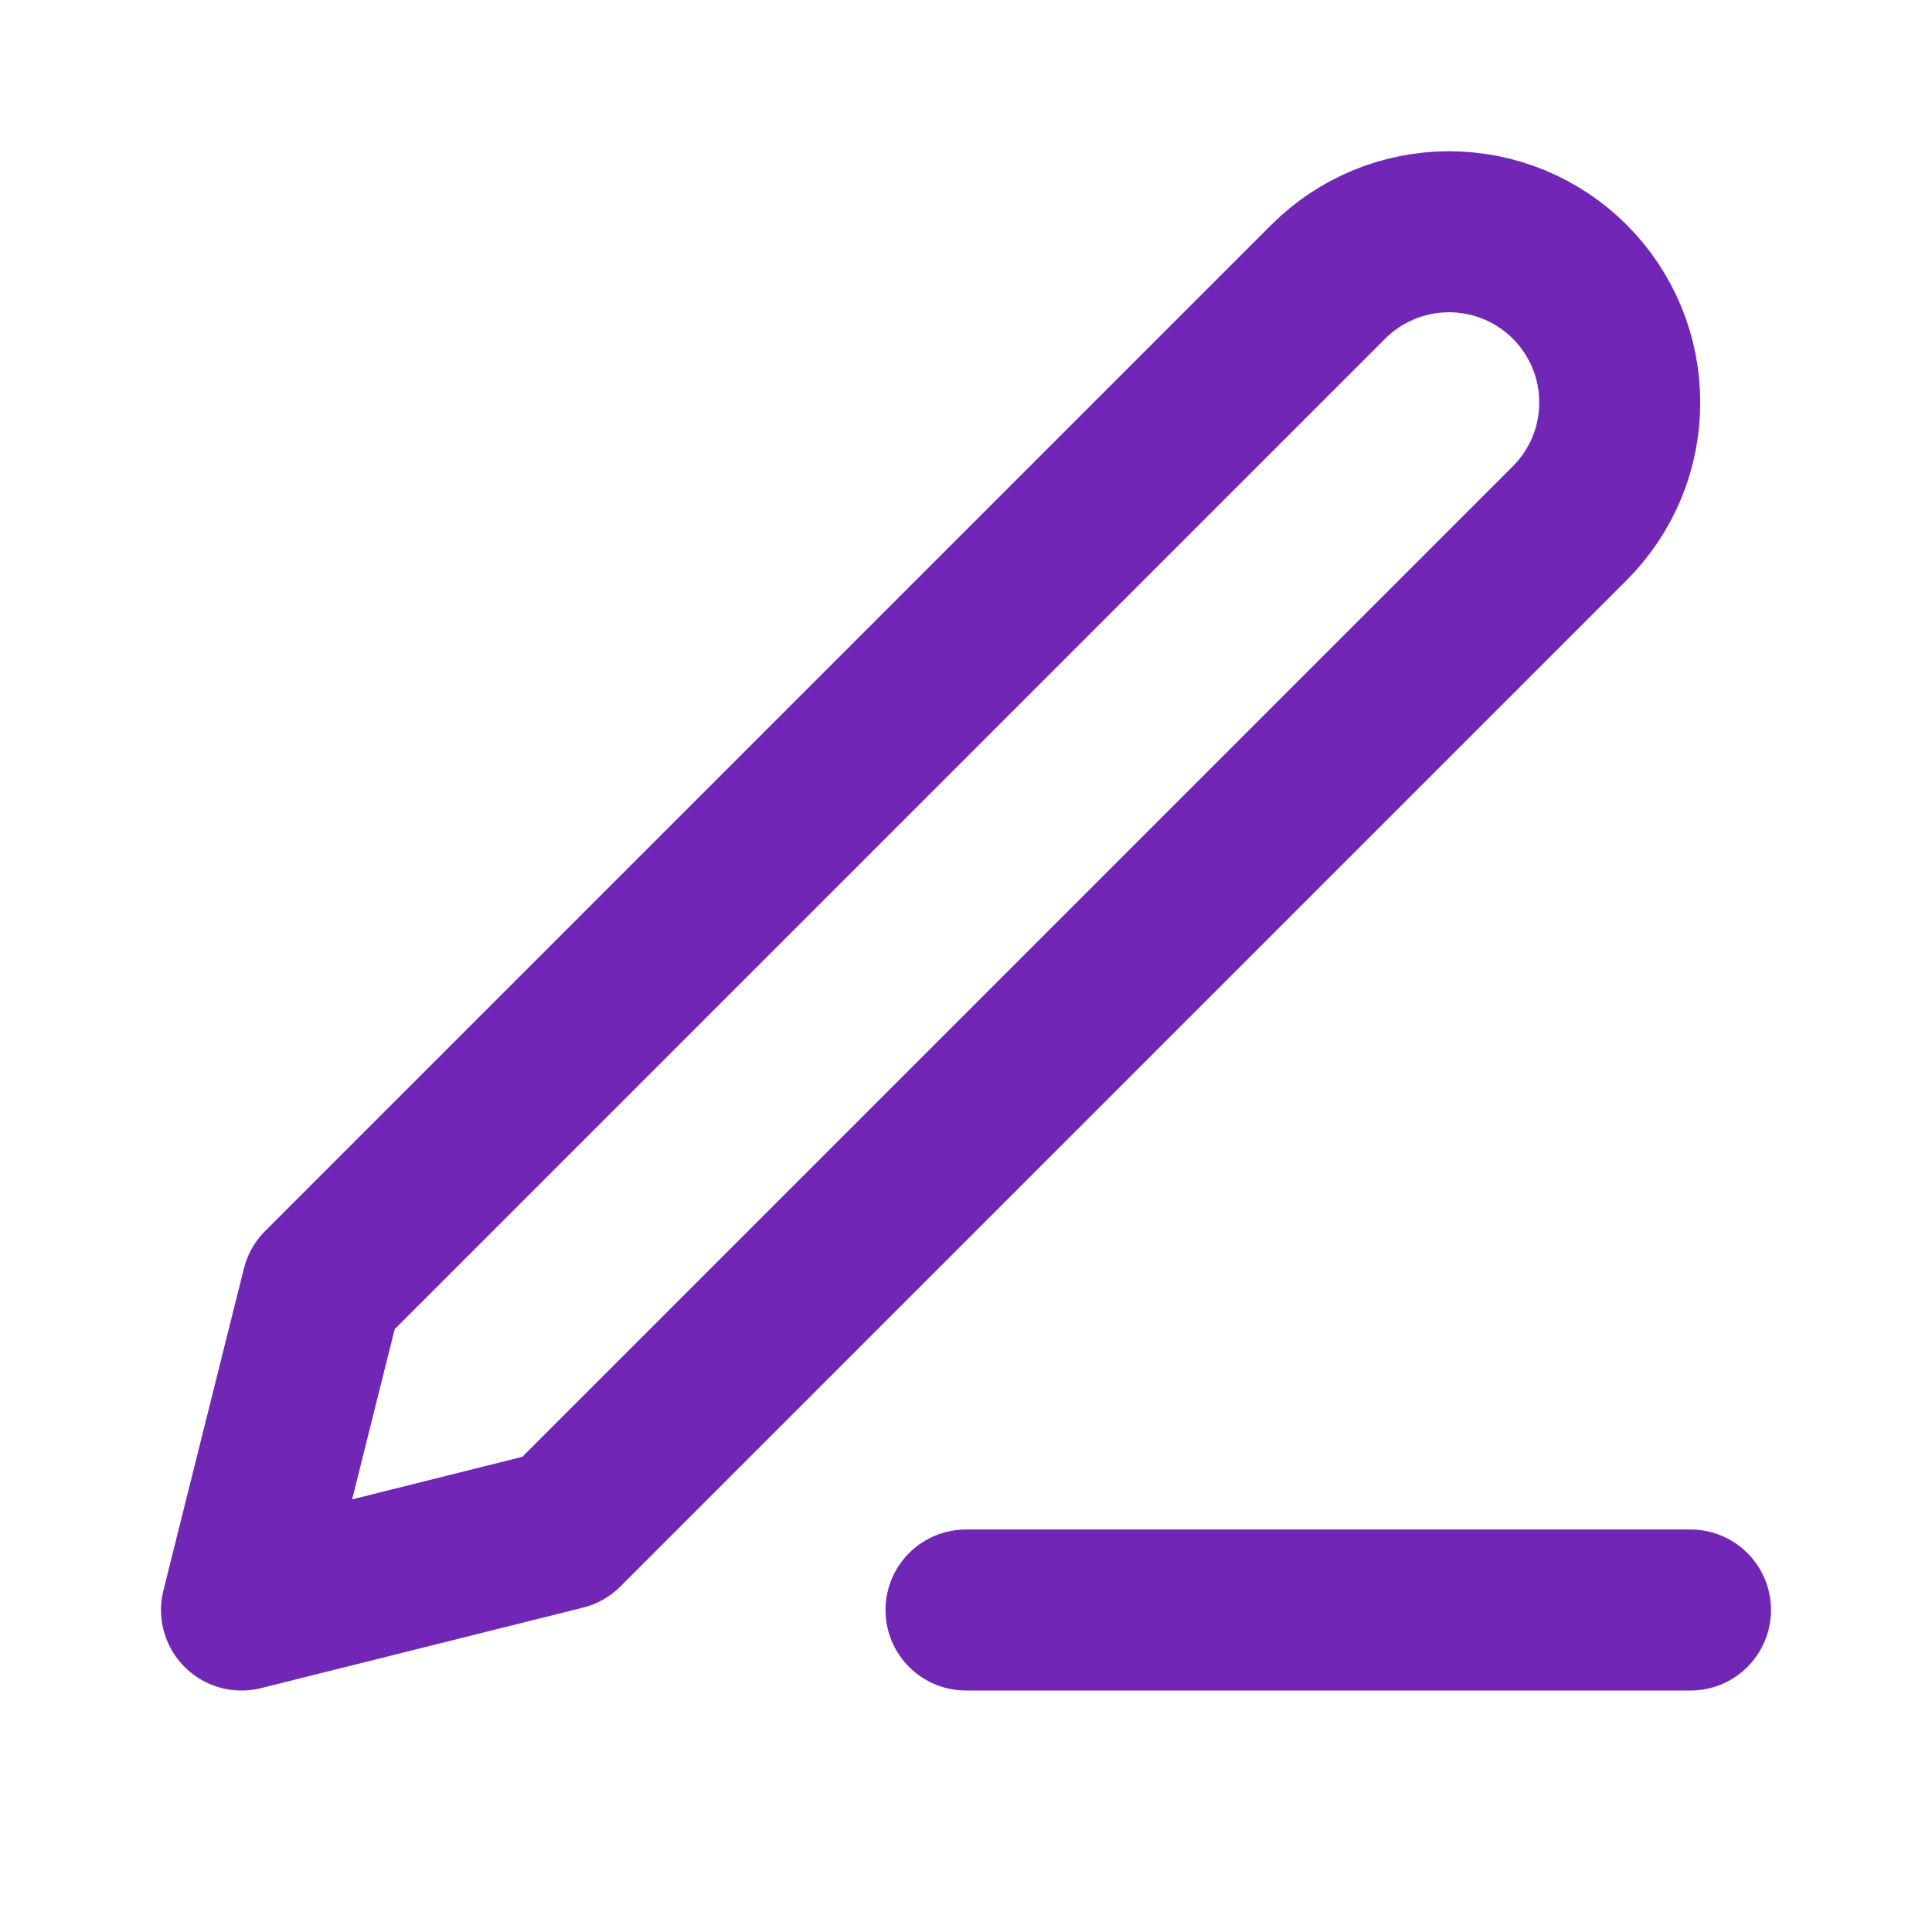
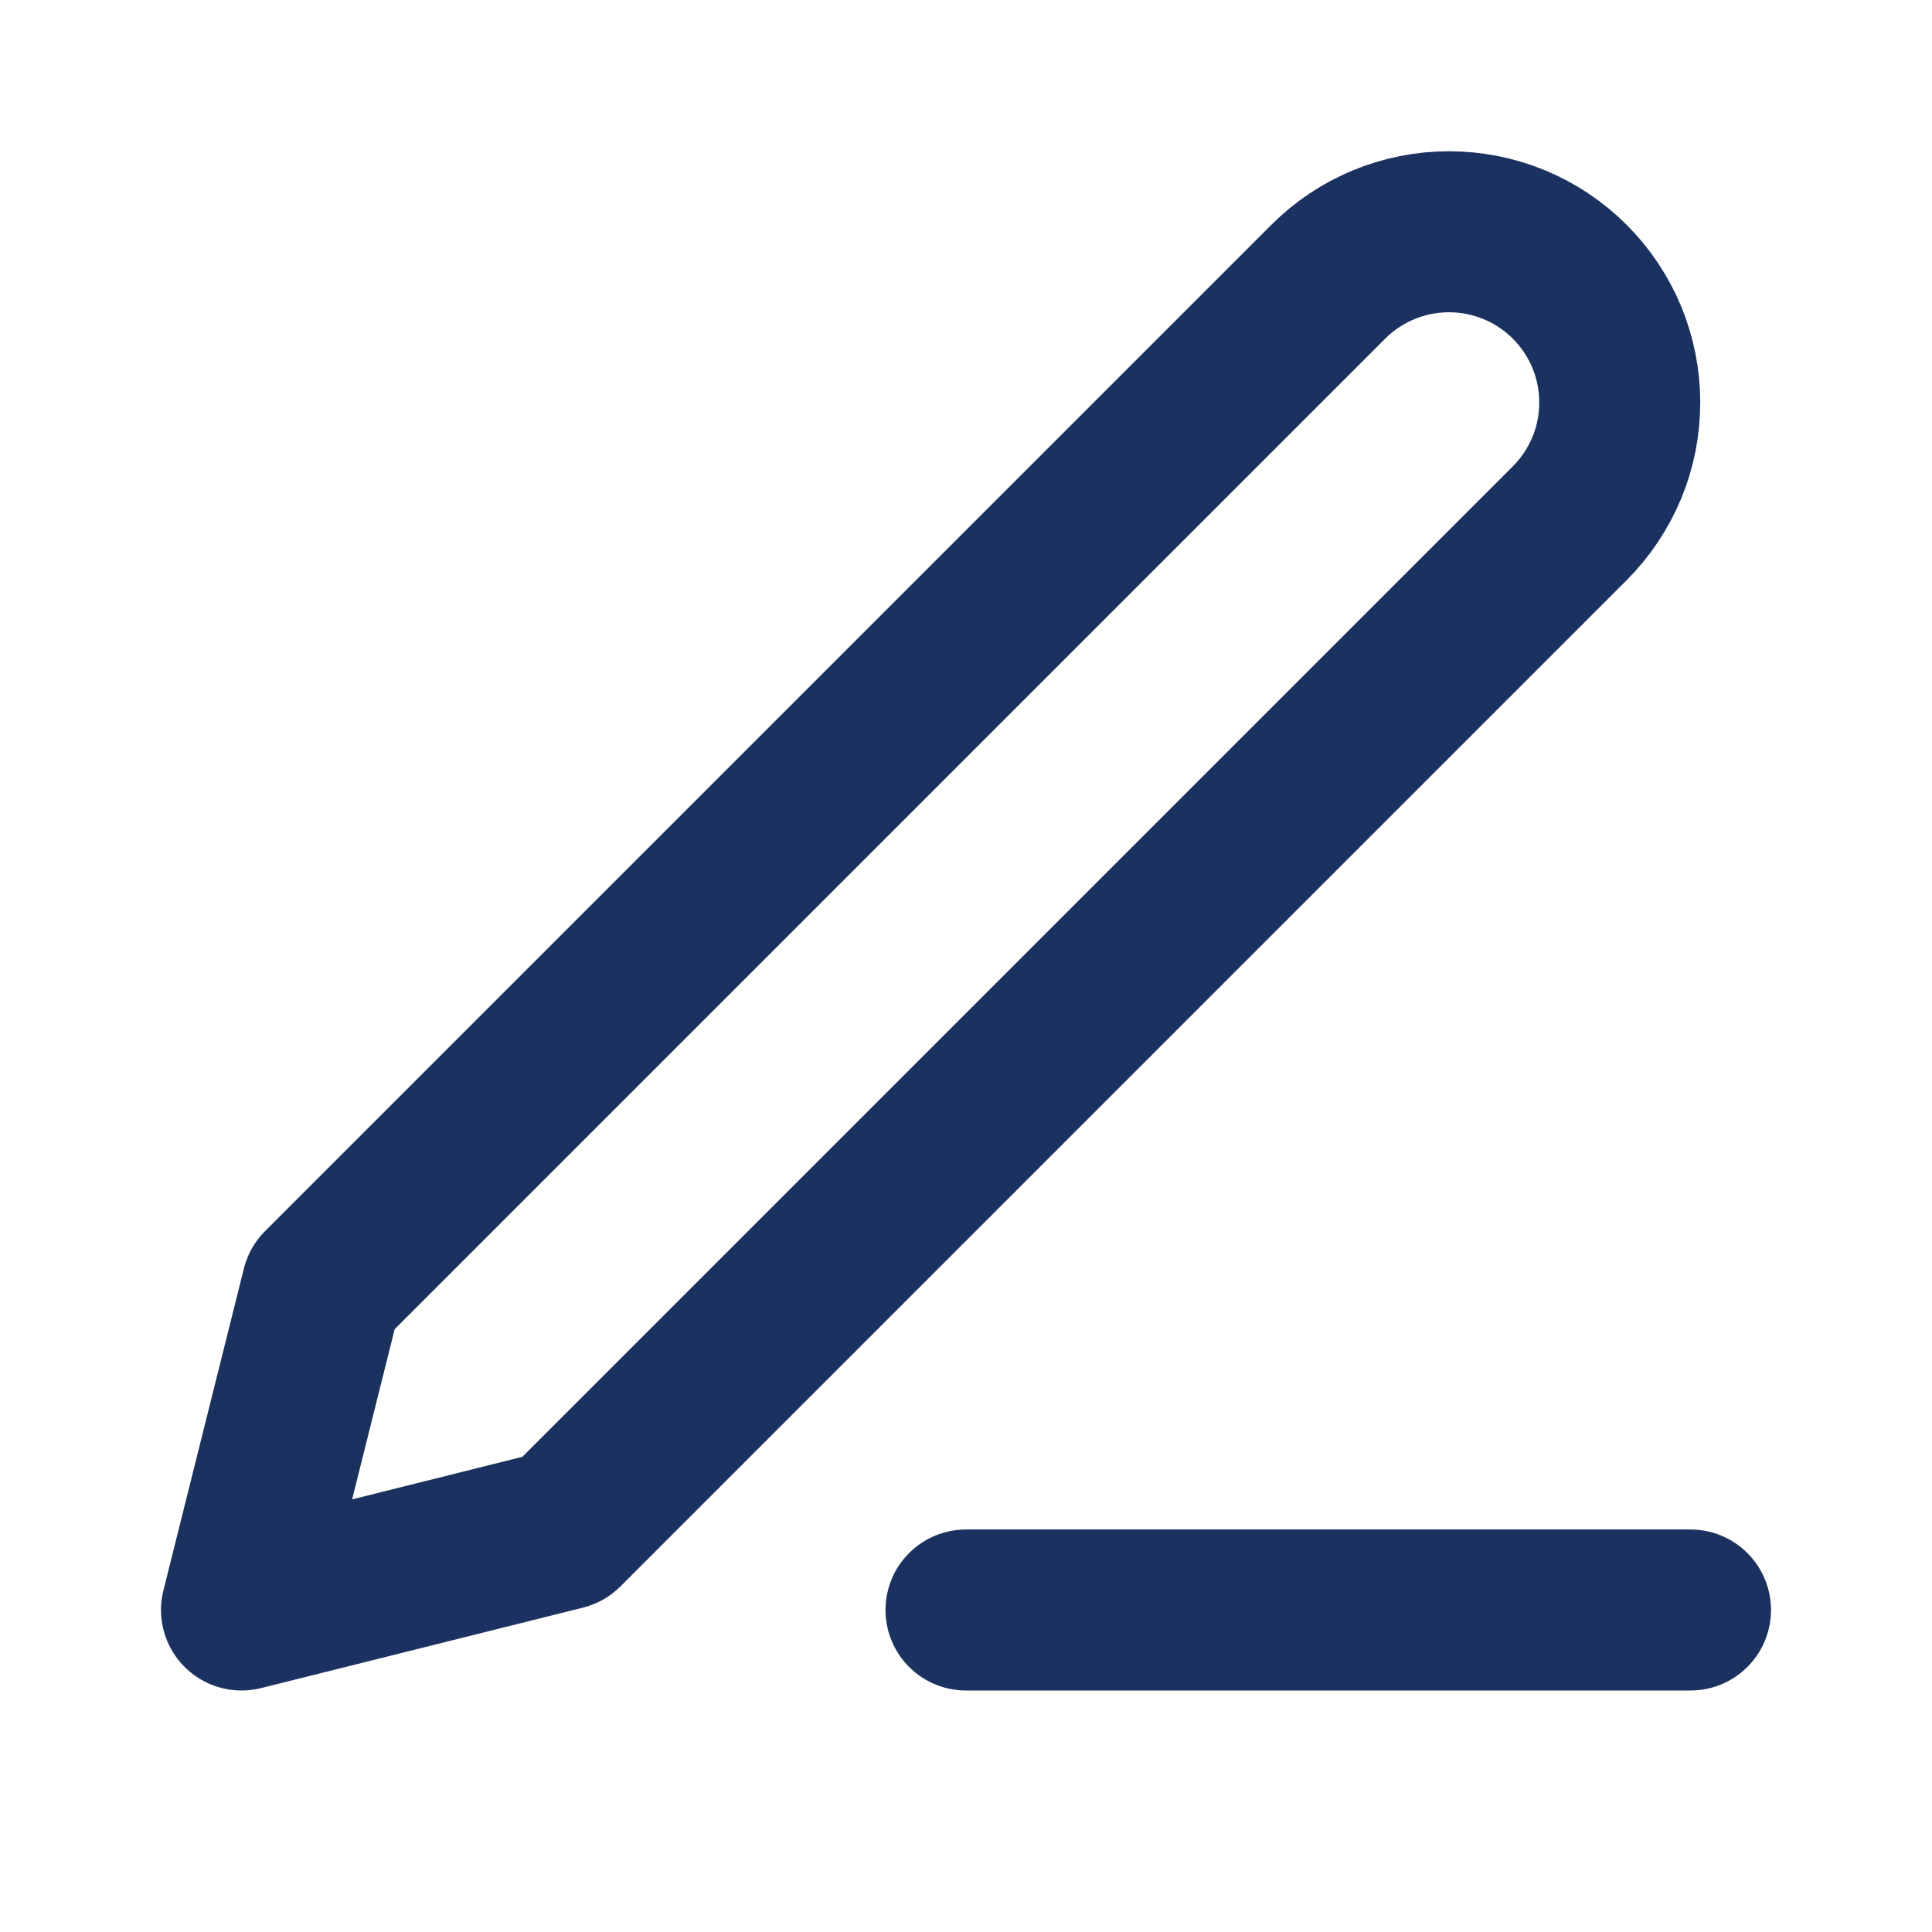
<svg xmlns="http://www.w3.org/2000/svg" width="24" height="24" viewBox="0 0 24 24" fill="none">
-   <path d="M12 20H21" stroke="#7126B5" stroke-width="2" stroke-linecap="round" stroke-linejoin="round" />
-   <path d="M16.5 3.5C16.898 3.102 17.437 2.879 18 2.879C18.279 2.879 18.554 2.934 18.812 3.04C19.069 3.147 19.303 3.303 19.5 3.5C19.697 3.697 19.853 3.931 19.96 4.188C20.067 4.446 20.121 4.722 20.121 5C20.121 5.279 20.067 5.555 19.96 5.812C19.853 6.069 19.697 6.303 19.5 6.5L7 19L3 20L4 16L16.5 3.5Z" stroke="#7126B5" stroke-width="2" stroke-linecap="round" stroke-linejoin="round" />
+   <path d="M12 20H21" stroke="#1B3260" stroke-width="2" stroke-linecap="round" stroke-linejoin="round" />
+   <path d="M16.5 3.5C16.898 3.102 17.437 2.879 18 2.879C18.279 2.879 18.554 2.934 18.812 3.04C19.069 3.147 19.303 3.303 19.5 3.5C19.697 3.697 19.853 3.931 19.96 4.188C20.067 4.446 20.121 4.722 20.121 5C20.121 5.279 20.067 5.555 19.96 5.812C19.853 6.069 19.697 6.303 19.5 6.5L7 19L3 20L4 16L16.5 3.5Z" stroke="#1B3260" stroke-width="2" stroke-linecap="round" stroke-linejoin="round" />
</svg>
